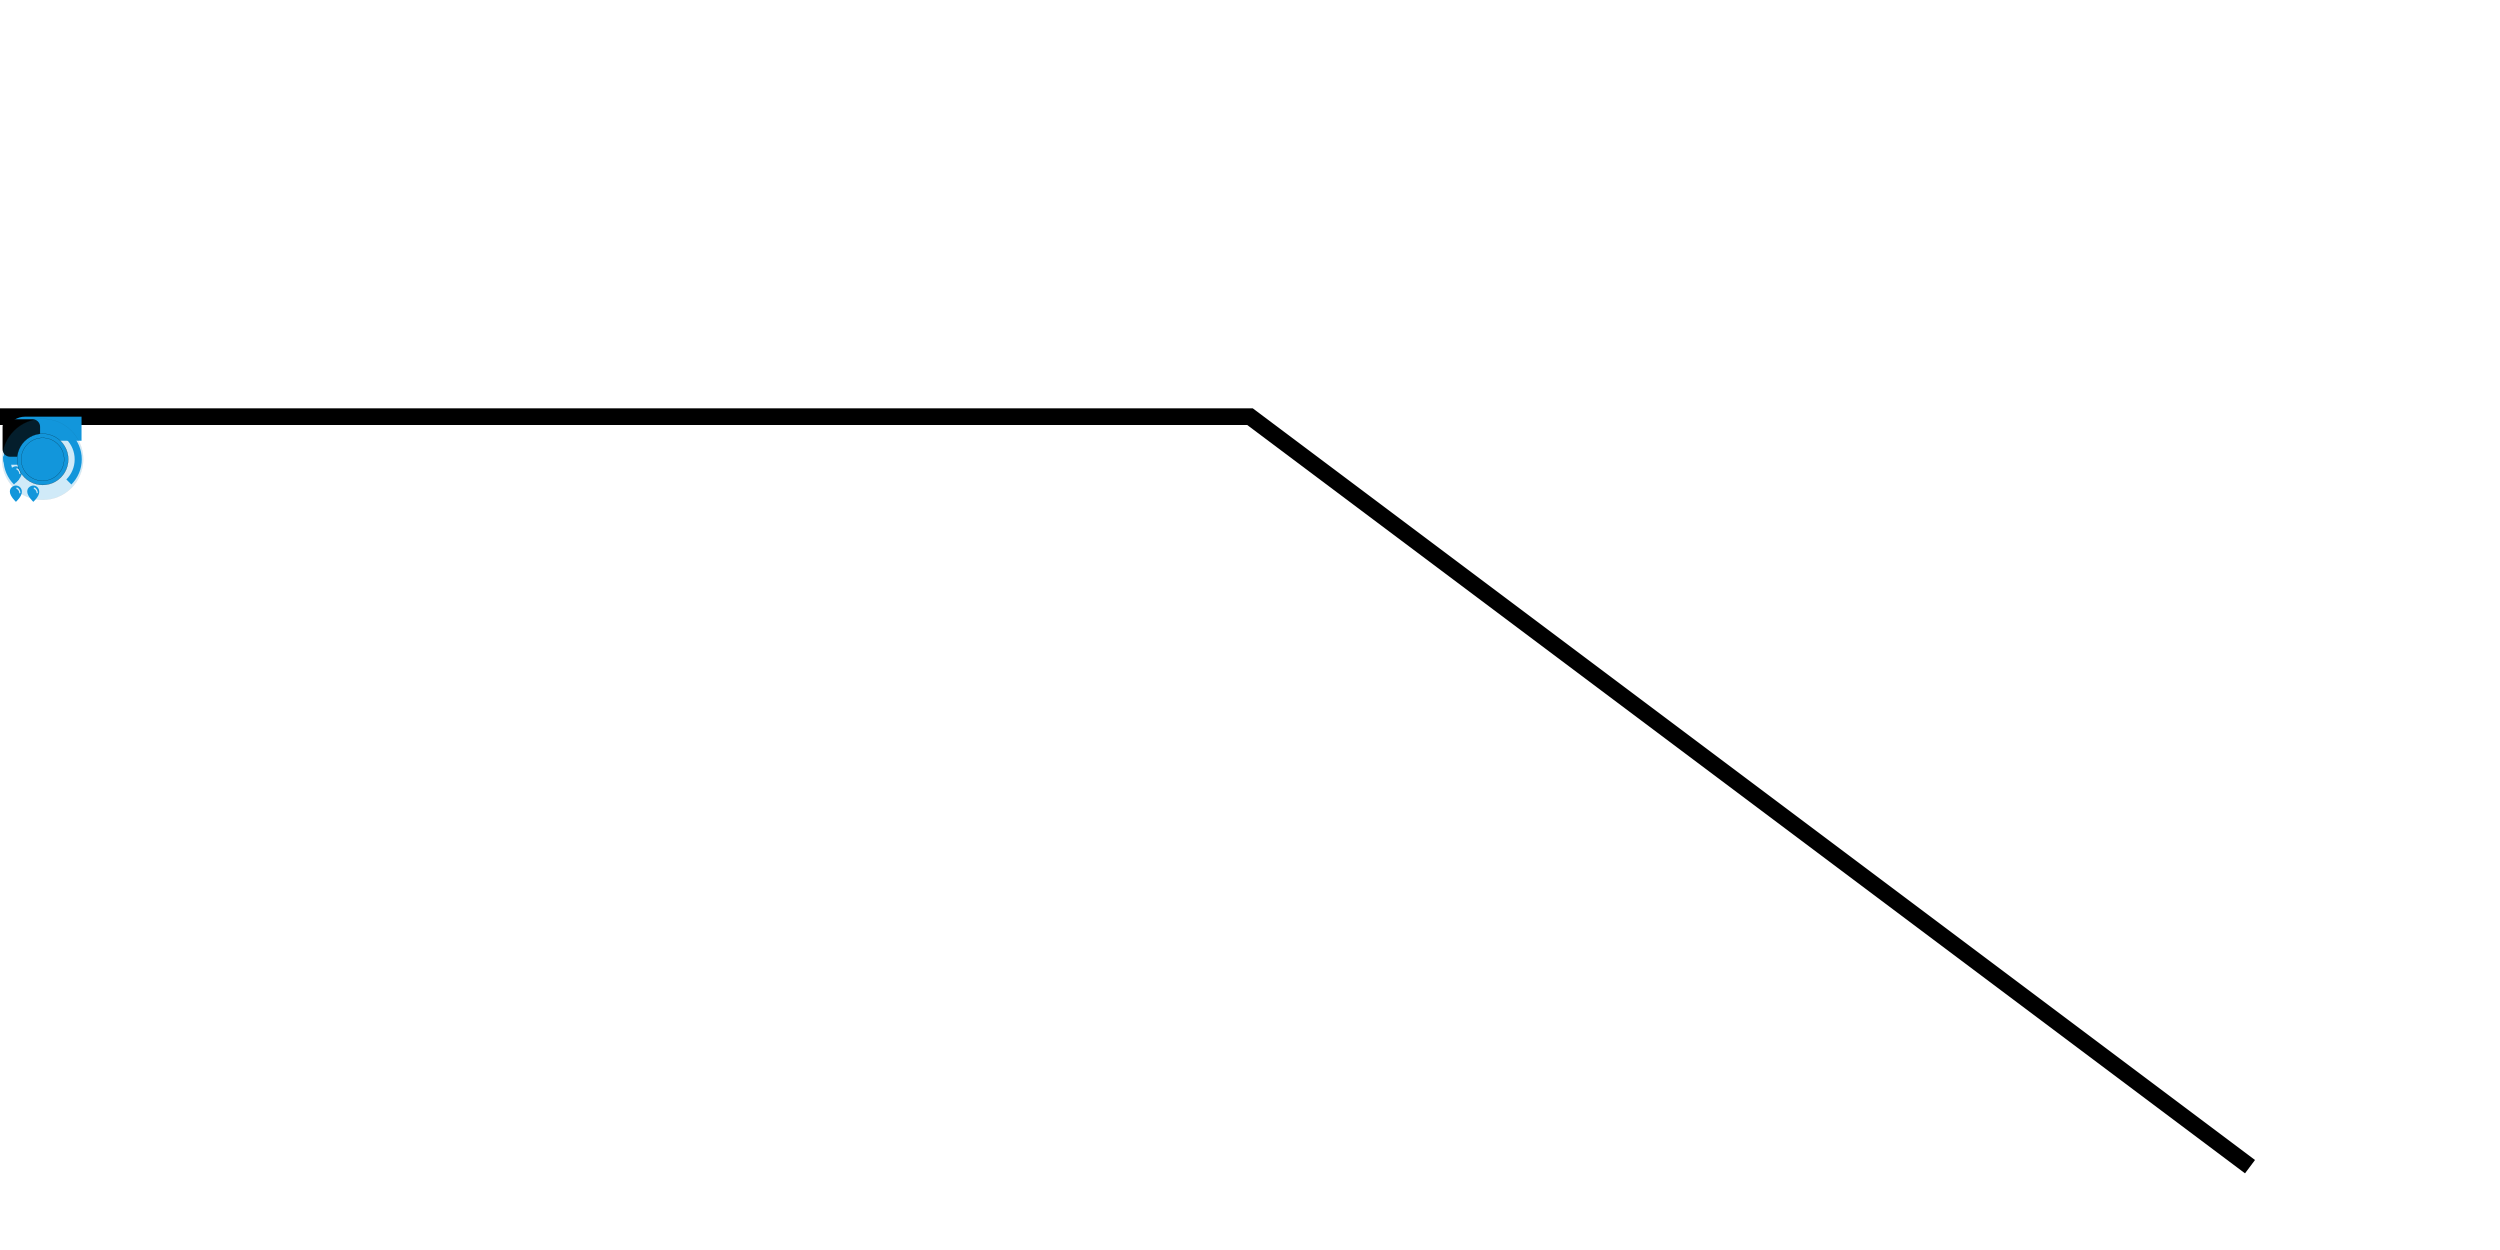
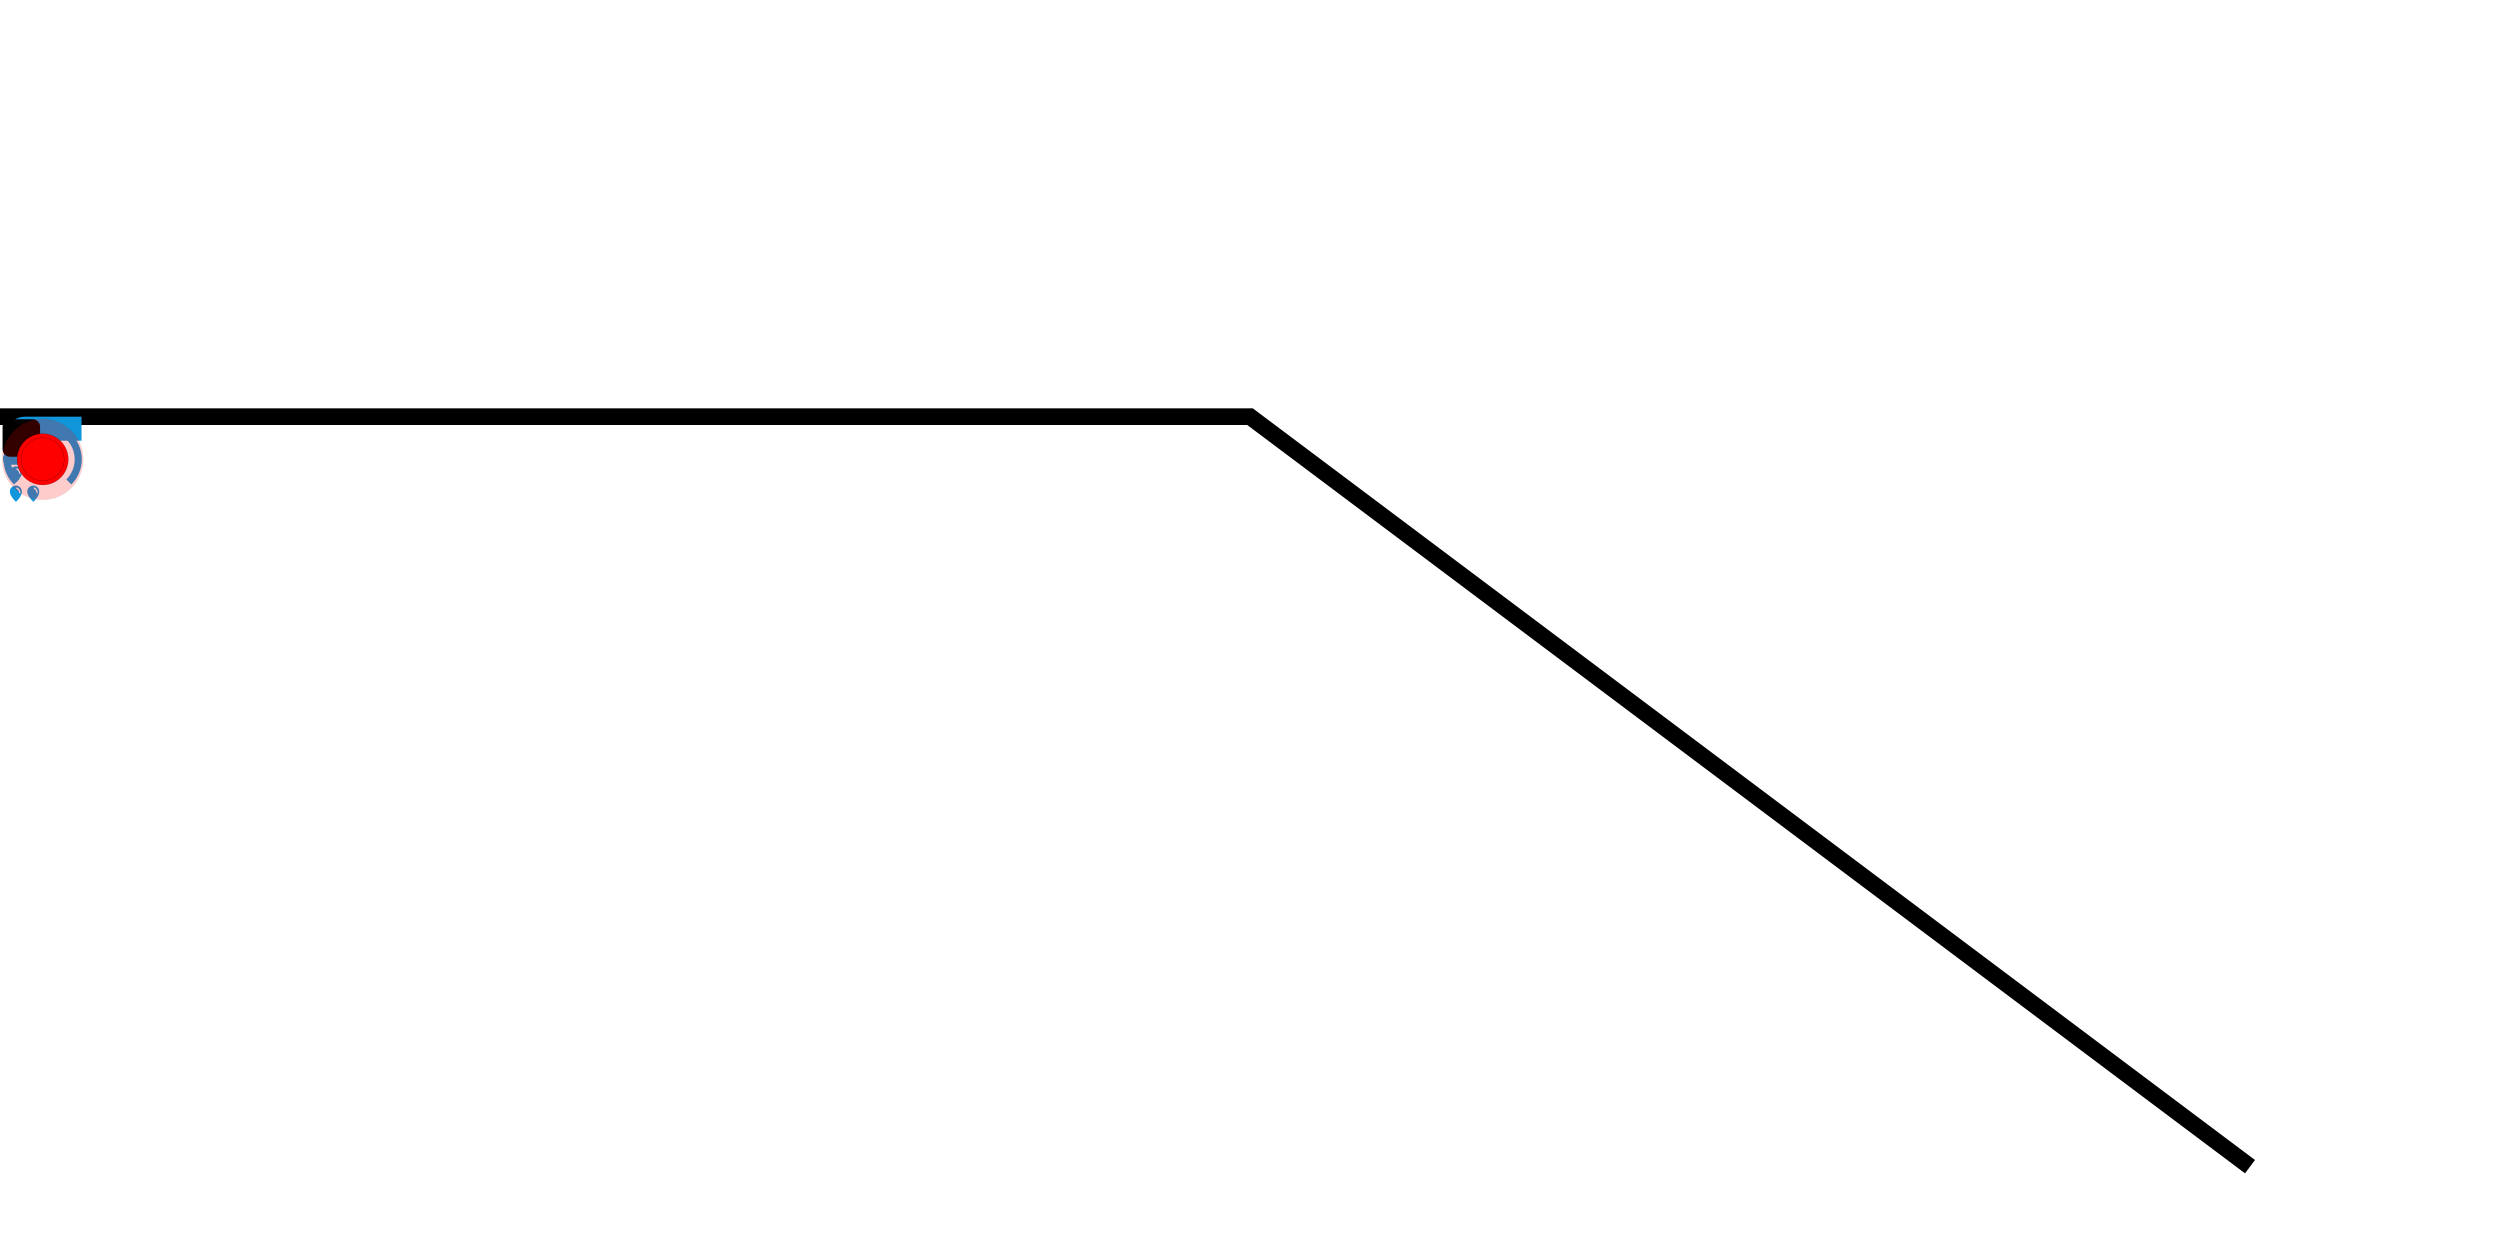
<svg xmlns="http://www.w3.org/2000/svg" xmlns:xlink="http://www.w3.org/1999/xlink" width="100%" height="100%" version="1.1" viewBox="0 -100 600 300" preserveAspectRatio="xMidYMid meet">
  <style type="text/css">
		.track_path {fill:none;stroke:black;stroke-width:4}
		
		#icon_charge_point {fill:#1296db}
		#icon_water_point {fill:#1296db}
		.robot {stroke:black;stroke-width:2;fill:red}
		.icon_origin {transform:scale(0.02,0.02) }
		#icon_origin_clean_point {transform:scale(0.01,0.01)}
		[cleaned=true] {fill:blue}
		[cleaned=false] {fill:green}
		
	</style>
2
	<g class="background">

	</g>
  <defs class="icon">
    <g id="icon_charge_point">
      <g class="icon_origin" id="icon_origin_charge_point">
        <path d="M167.637 210.304l60.331 60.331A340.267 340.267 0 0 0 128 512c0 94.293 38.187 179.627 99.968 241.365L167.68 813.653C90.411 736.469 42.667 629.803 42.667 512s47.787-224.469 124.971-301.696z m688.725 0C933.589 287.531 981.333 394.197 981.333 512s-47.787 224.512-124.971 301.696l-60.331-60.331C857.813 691.584 896 606.251 896 512s-38.187-179.541-99.925-241.323L856.32 210.347zM554.667 213.333v256h128l-213.333 341.333v-256H341.333l213.333-341.333zM288.299 330.965l60.373 60.373A169.984 169.984 0 0 0 298.667 512c0 47.147 19.115 89.813 50.005 120.661l-60.373 60.373A255.36 255.36 0 0 1 213.333 512c0-70.699 28.672-134.699 74.965-181.035z m447.445 0.043A255.317 255.317 0 0 1 810.667 512a255.36 255.36 0 0 1-74.965 181.035l-60.373-60.373A169.984 169.984 0 0 0 725.333 512a170.069 170.069 0 0 0-49.92-120.619l60.331-60.373z" p-id="4003" />
      </g>
    </g>
    <g id="icon_water_point">
      <g class="icon_origin" id="icon_origin_water_point">
        <path d="M401.424 288.64v172.544c96.184 10.544 93.68 12.216 93.68 56.432 0 52.616-21.552 59.536-74.544 59.536H132.096c-53.088 0-93.824-6.96-93.824-59.536 0-44.312-21.504-45.888 74.688-56.432V147.44C112.96 54.648 207.104 0.128 300.36 0.128h678.096V288.64H401.424z m-138.96 384.656c0.32-55.272-41.248-77.792-71.296-77.792-24.384 0-74.12 19.688-72.92 74.584 1.304 54.904 72.92 121.04 72.92 121.04s71.064-62.608 71.296-117.84z m-17.512 4.6c0.32 1.808 0.2 3.68-0.368 5.432-1.536 4.64-5.528 7.248-8.96 5.808-2.192-0.928-3.632-3.256-3.952-6.04-3.064-21.92-14.496-40.224-31.912-47.424h-0.088c-3.44-1.44-5.016-6.36-3.488-11.008 1.488-4.64 5.48-7.24 8.92-5.8 21.736 8.912 36 31.72 39.848 59.032z m226.144-4.64c0.272-55.232-41.344-77.76-71.344-77.76-24.384 0-74.128 19.696-72.92 74.592 1.304 54.904 72.92 121.04 72.92 121.04s71.016-62.608 71.344-117.84v-0.04z m-17.56 4.64c0.312 1.816 0.168 3.68-0.416 5.432-1.488 4.64-5.48 7.248-8.92 5.808-2.184-0.928-3.624-3.256-3.944-6.04-3.12-21.92-14.544-40.224-31.912-47.424h-0.136c-3.44-1.44-4.976-6.36-3.488-11.008 1.536-4.64 5.528-7.24 8.96-5.8 21.744 8.912 36 31.72 39.856 59.032zM262.464 904.08c0.32-55.272-41.248-77.792-71.296-77.792-24.384 0-74.12 19.688-72.92 74.584 1.304 54.896 72.92 121.04 72.92 121.04s71.064-62.608 71.296-117.88v0.048z m-17.512 4.6c0.32 1.8 0.192 3.648-0.368 5.384-1.536 4.64-5.528 7.248-8.96 5.856-2.192-0.936-3.632-3.256-3.952-6.04-3.064-21.92-14.496-40.224-31.912-47.464h-0.088c-3.44-1.4-5.016-6.32-3.488-10.96 1.488-4.648 5.48-7.248 8.92-5.856 21.736 8.96 36 31.76 39.848 59.08z m226.144-4.648c0.272-55.272-41.344-77.744-71.344-77.744-24.384 0-74.128 19.688-72.92 74.584 1.304 54.896 72.92 121.04 72.92 121.04s71.016-62.608 71.344-117.88z m-17.56 4.64c0.304 1.808 0.16 3.656-0.416 5.392-1.488 4.64-5.48 7.248-8.92 5.856-2.184-0.936-3.624-3.256-3.944-6.04-3.12-21.92-14.544-40.224-31.912-47.464h-0.136c-3.44-1.4-4.976-6.32-3.488-10.96 1.536-4.648 5.528-7.248 8.96-5.856 21.744 8.96 36 31.76 39.856 59.08z" p-id="29745" />
      </g>
    </g>
    <g id="icon_clean_point">
      <g class="icon_origin" id="icon_origin_clean_point">
        <path d="M962 782c0 99.405-80.595 180-180 180h-540c-99.405 0-180-80.595-180-180v-540c0-99.405 80.595-180 180-180h540c99.405 0 180 80.595 180 180v540z" p-id="5966" />
      </g>
    </g>
    <g id="icon_robot">
      <g class="icon_self" id="icon_origin_robot">
        <circle id="robot_1" cx="0" cy="0" r="10" />
      </g>
    </g>
    <g id="icon_robot_1">
      <g class="icon_origin" id="icon_origin_robot">
-         <path d="M511.999 511.999m-486.524 0a486.524 486.524 0 1 0 973.048 0 486.524 486.524 0 1 0-973.048 0Z" fill="#1296db" opacity=".2" p-id="22258" />
-         <path d="M511.999 511.999m-307.201 0a307.201 307.201 0 1 0 614.401 0 307.201 307.201 0 1 0-614.401 0Z" fill="#1296db" p-id="22259" />
-         <path d="M511.999 511.999m-257.688 0a257.688 257.688 0 1 0 515.377 0 257.688 257.688 0 1 0-515.377 0Z" fill="#1296db" p-id="22260" />
+         <path d="M511.999 511.999m-486.524 0a486.524 486.524 0 1 0 973.048 0 486.524 486.524 0 1 0-973.048 0Z" opacity=".2" p-id="22258" />
+         <path d="M511.999 511.999m-307.201 0a307.201 307.201 0 1 0 614.401 0 307.201 307.201 0 1 0-614.401 0Z" p-id="22259" />
+         <path d="M511.999 511.999m-257.688 0a257.688 257.688 0 1 0 515.377 0 257.688 257.688 0 1 0-515.377 0Z" p-id="22260" />
+       </g>
+     </g>
+     <g id="icon_avoid">
+       <g class="icon_origin" id="icon_origin_avoid">
+         <path d="M836.267 853.333l-79.644-278.756L625.778 113.778H398.222L193.422 830.578h-5.689v22.756H56.889v56.889h910.222v-56.889h-130.844zM443.733 170.667h142.222l34.133 125.156-256 147.911L443.733 170.667zM341.333 523.378l295.822-170.667 56.889 193.422-426.667 244.622L341.333 523.378zM273.067 853.333l432.356-250.311 73.956 250.311H273.067z" p-id="2317" />
      </g>
    </g>
  </defs>
  <g class="tunnel_path" id="tunnel_path.0">
    <g class="track_path">
      <path id="path_1" d="m0 0  300 0 240 180" />
    </g>
    <g class="path_point">
      <g class="rfid_point">
				
			</g>
      <g class="charge_point">
        <use id="copy_charge_point" xlink:href="#icon_charge_point" />
      </g>
      <g class="water_point">
        <use id="copy_water_point" xlink:href="#icon_water_point" />
      </g>
      <g class="clean_point">
        <use id="copy_clean_point" xlink:href="#icon_clean_point" />
      </g>
    </g>
    <g class="robot">
      <g id="robot.1" transform="translate(0, 0)" display="none">
        <use xlink:href="#icon_robot" />
      </g>
      <g id="copy_robot_point">
-         <use xlink:href="#icon_robot_1" />
+         <use class="icon_robot" xlink:href="#icon_robot_1" />
+         <use class="icon_avoid_f" xlink:href="#icon_avoid" transform="translate(-20, 0)" display="none" />
+         <use class="icon_avoid_r" xlink:href="#icon_avoid" transform="translate(20, 0)" display="none" />
      </g>
    </g>
  </g>
</svg>
